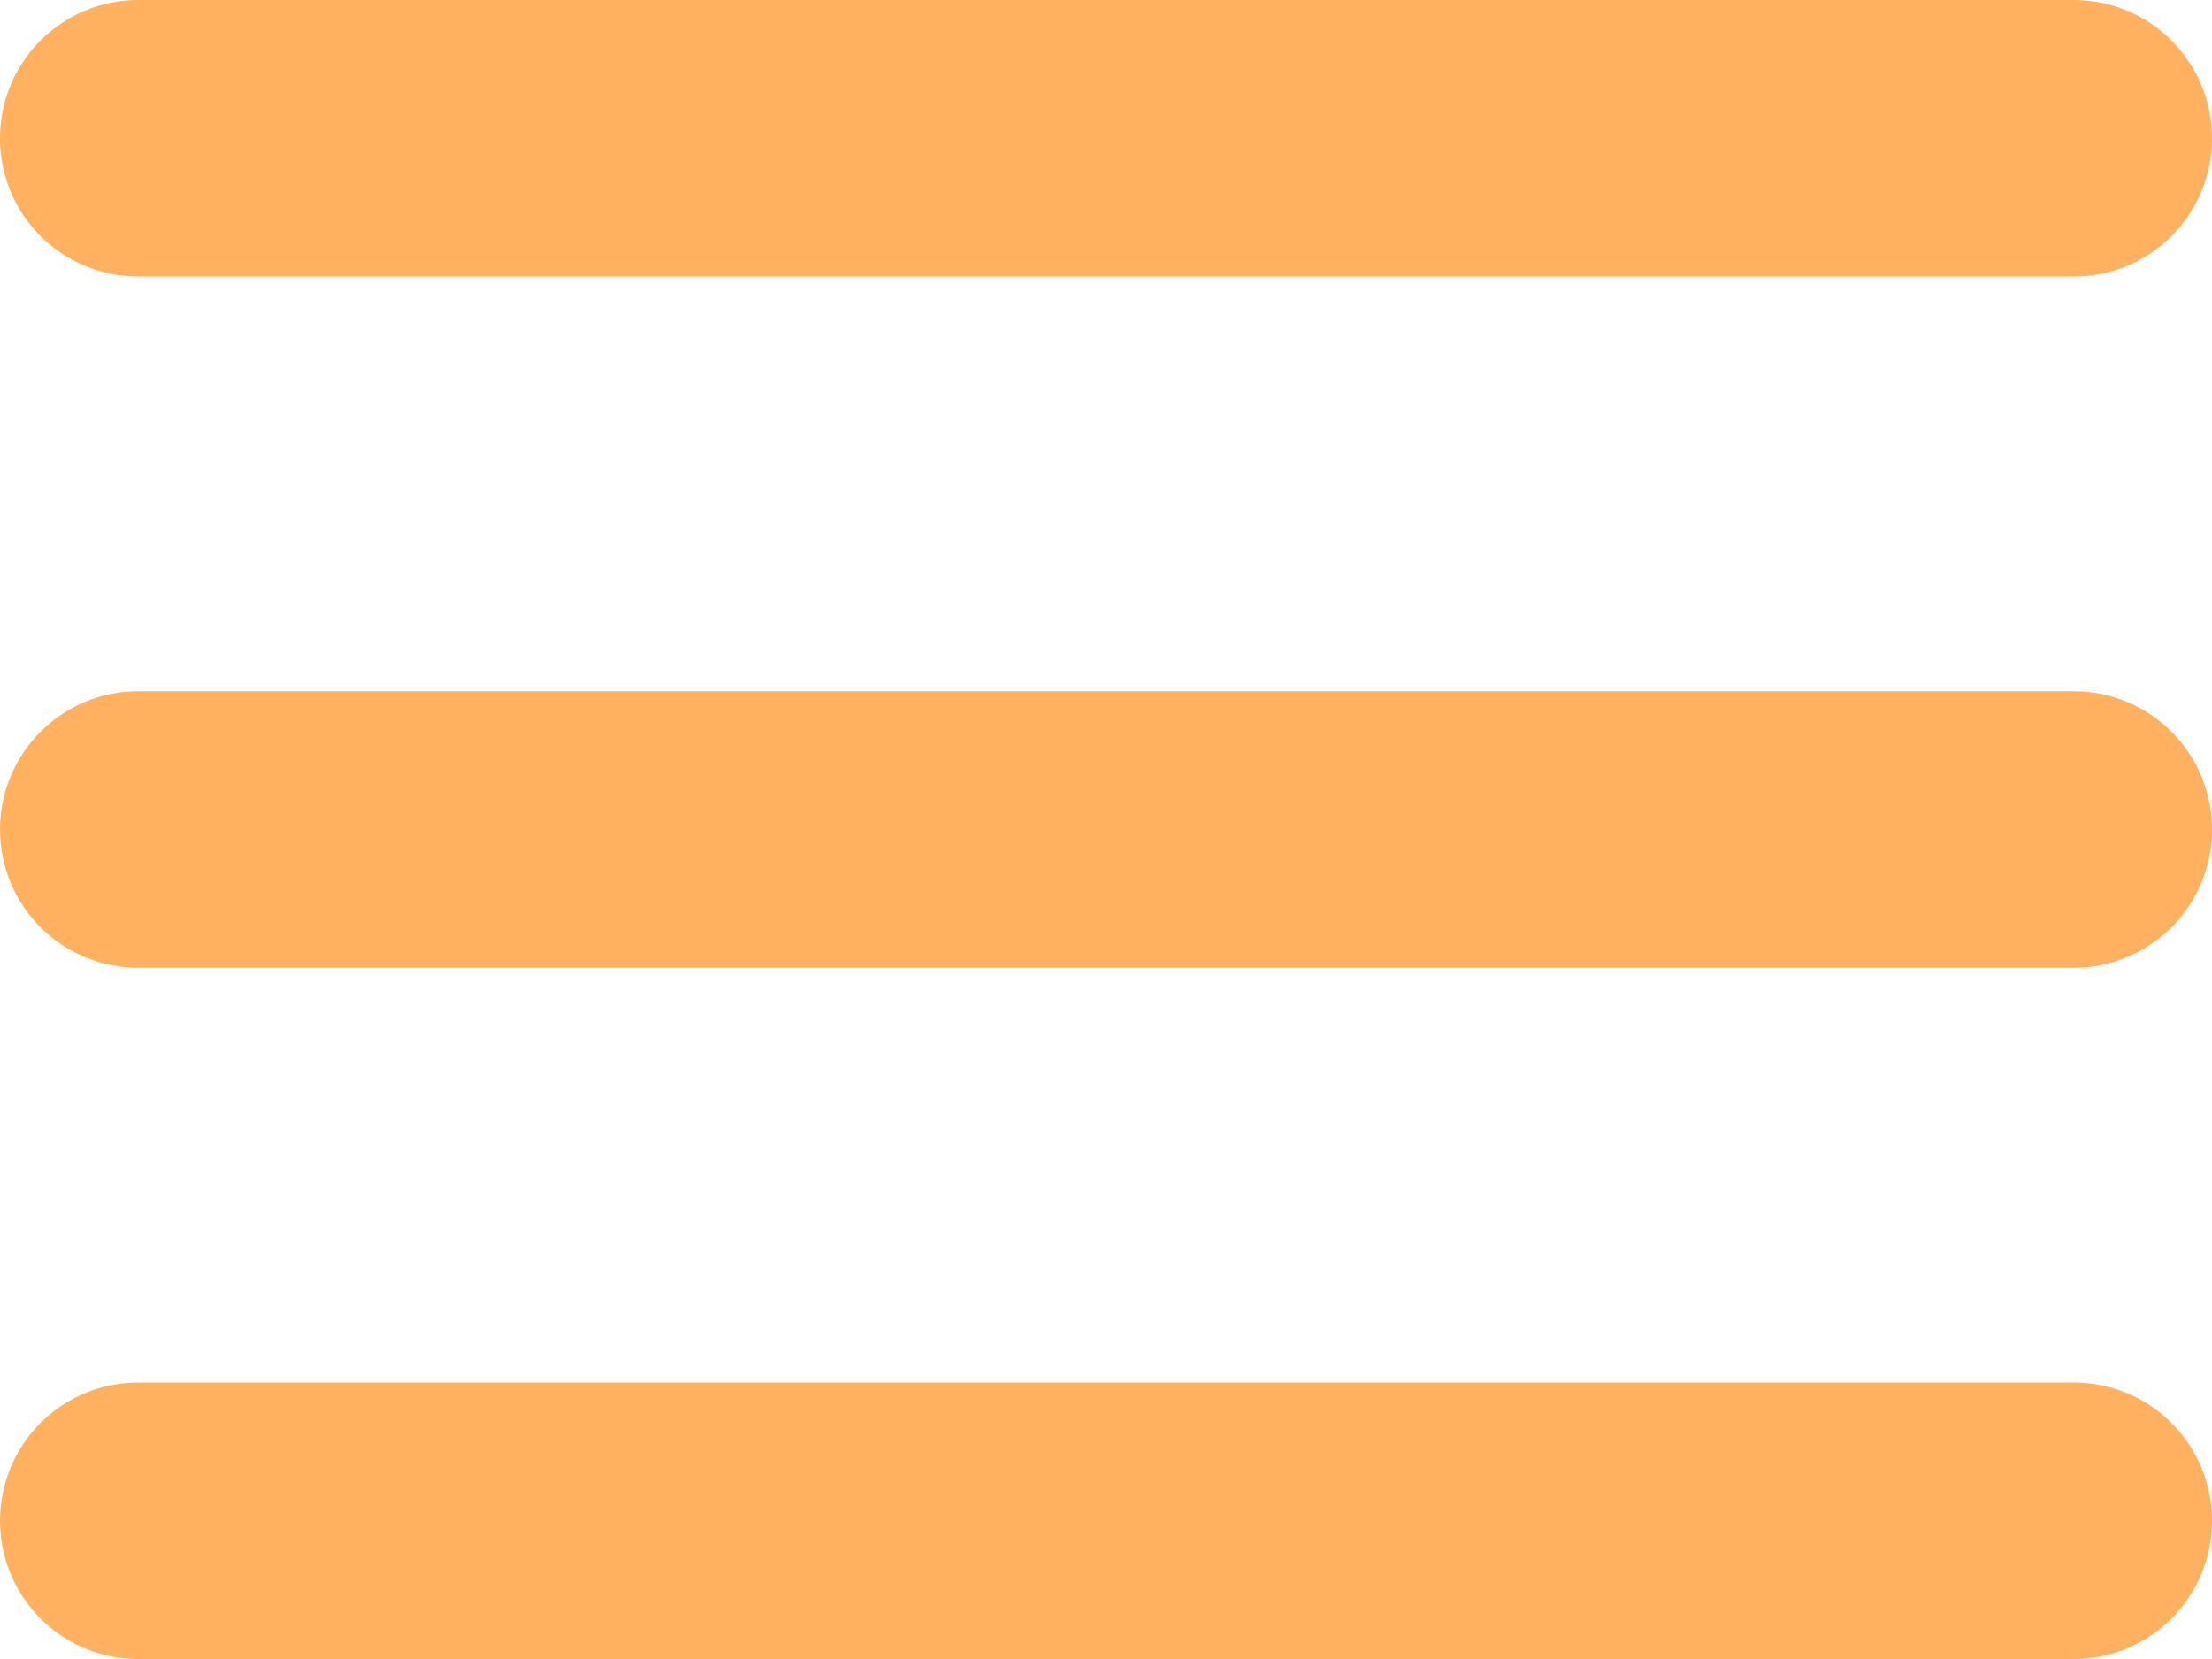
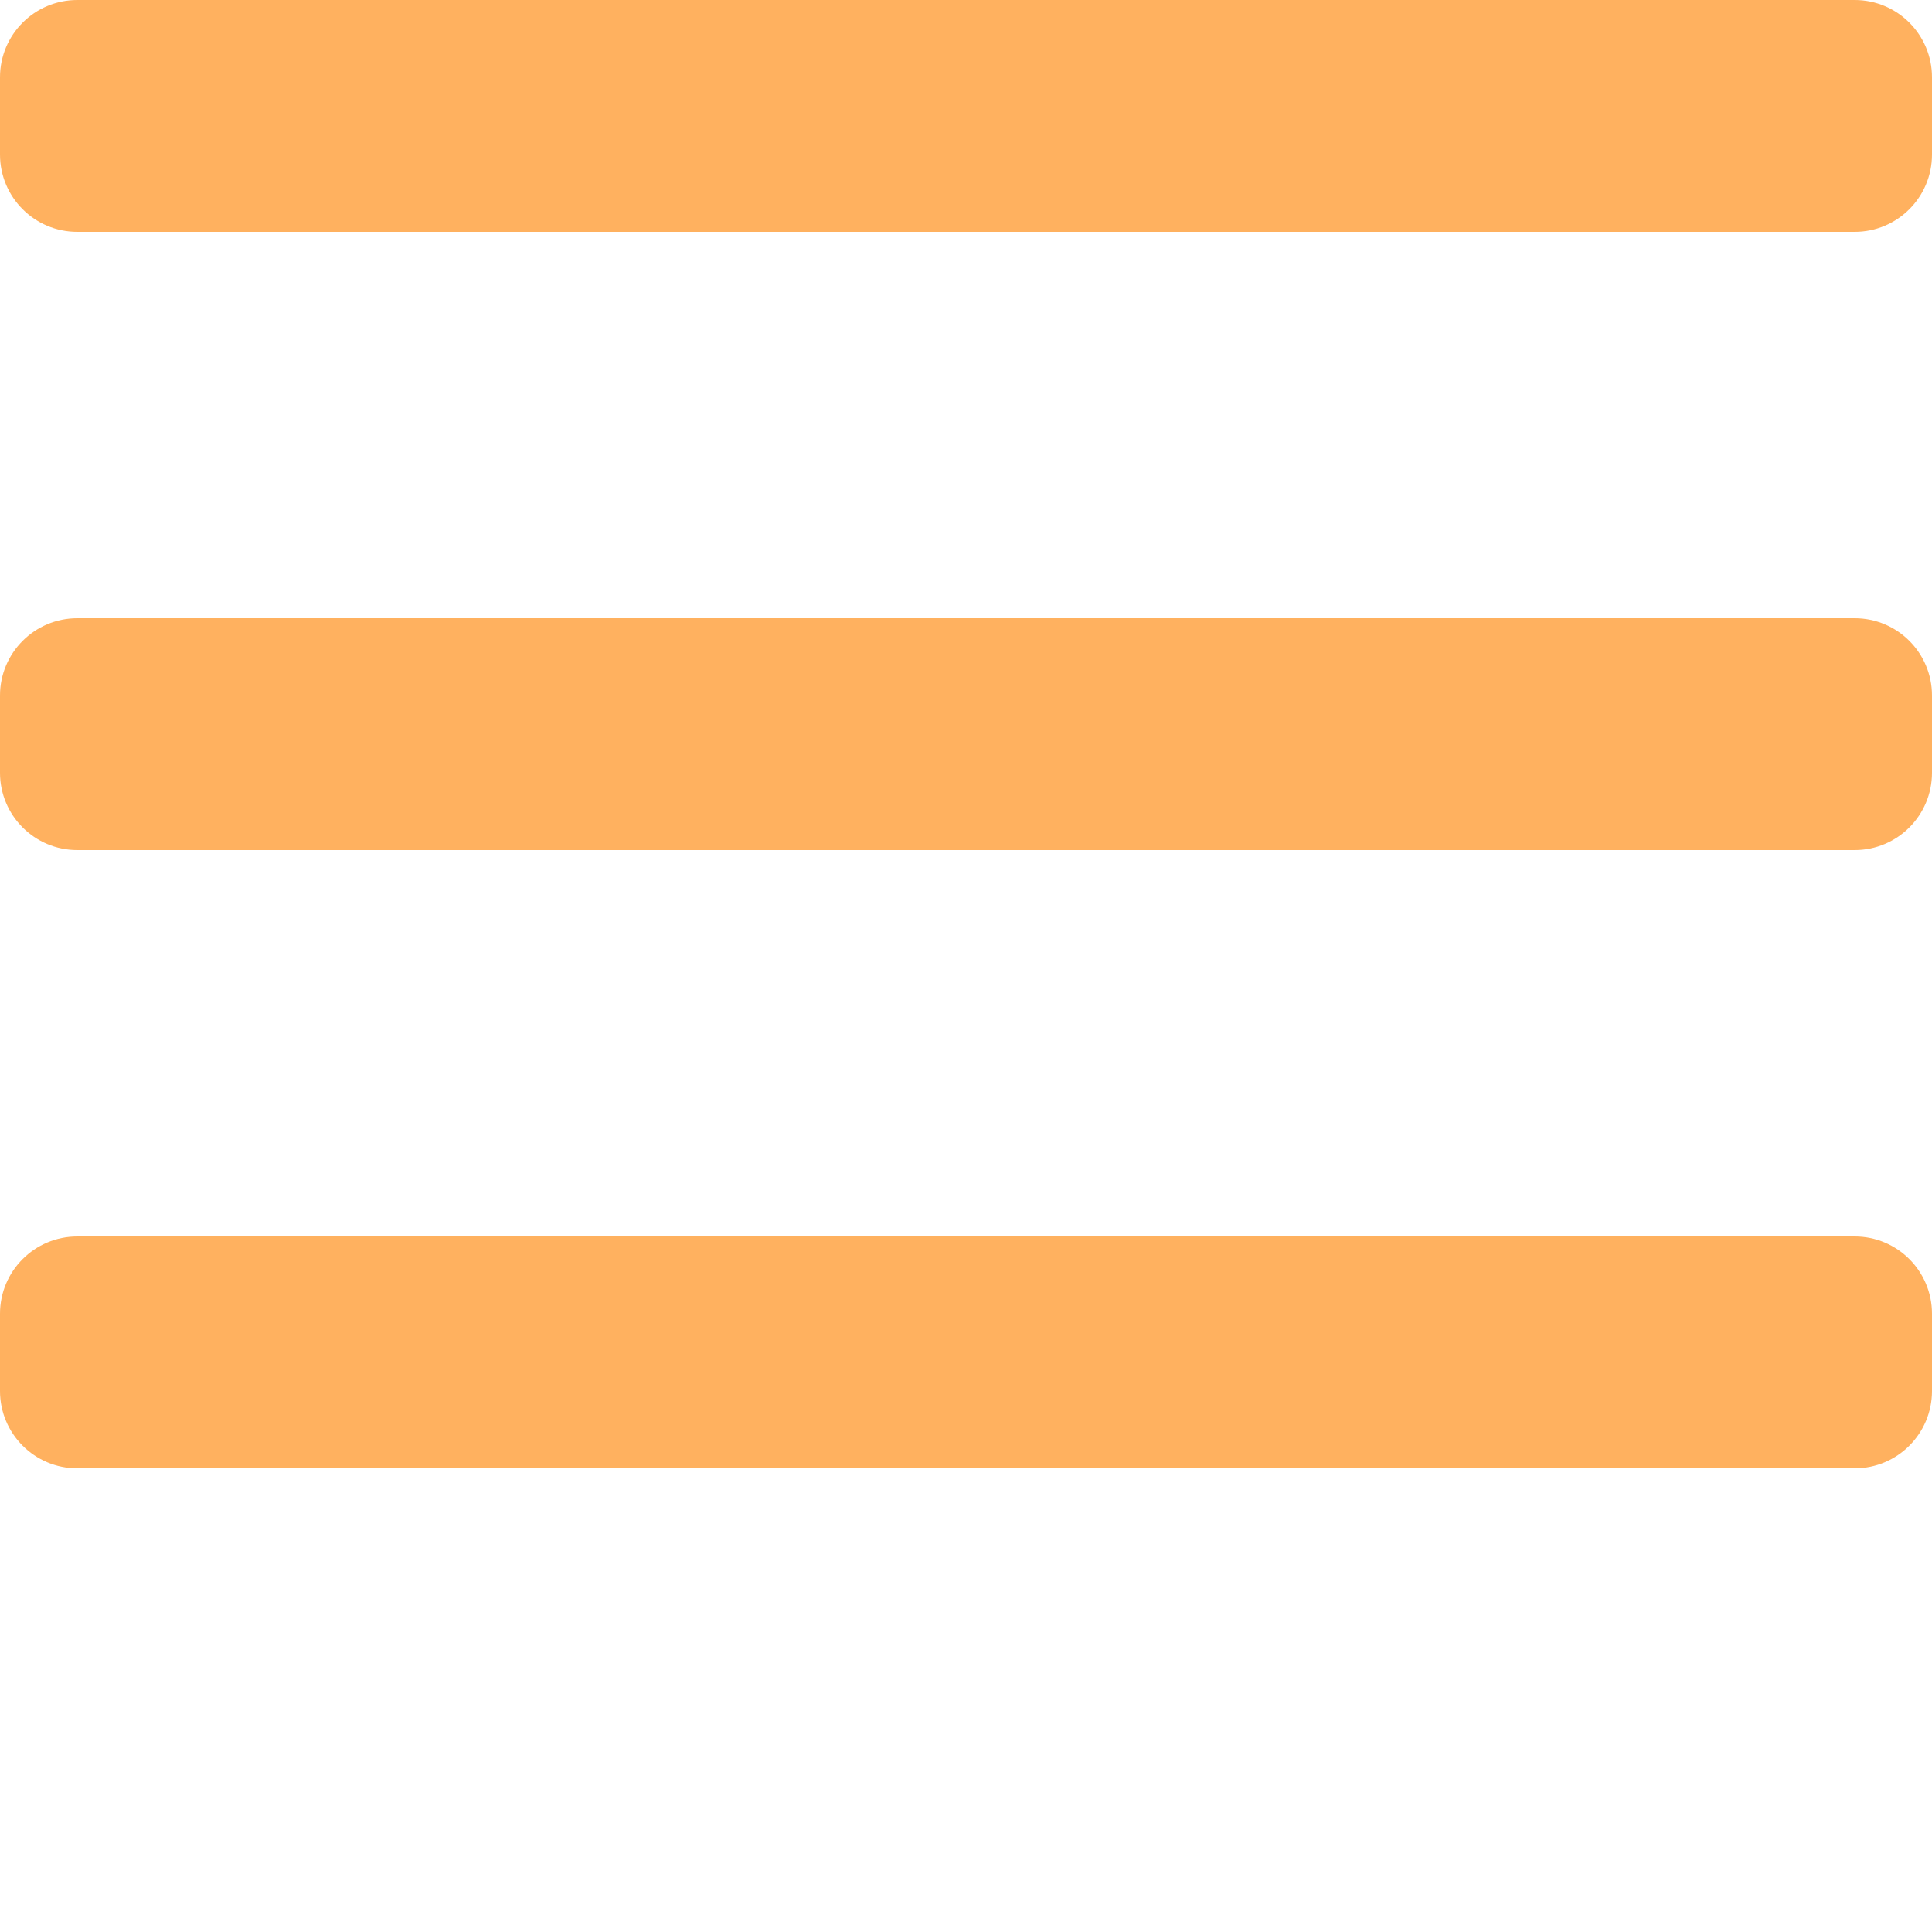
- <svg xmlns="http://www.w3.org/2000/svg" width="16" height="12" viewBox="0 0 16 12" fill="none">
-   <rect width="16" height="2" rx="1" fill="#FFB15F" />
-   <rect y="5" width="16" height="2" rx="1" fill="#FFB15F" />
-   <rect y="10" width="16" height="2" rx="1" fill="#FFB15F" />
+ <svg xmlns="http://www.w3.org/2000/svg" width="25" height="25" viewBox="0 0 25 25" fill="none">
+   <rect width="25" height="3" rx="1" fill="#FFB15F" />
+   <rect y="8" width="25" height="3" rx="1" fill="#FFB15F" />
+   <rect y="16" width="25" height="3" rx="1" fill="#FFB15F" />
</svg>
